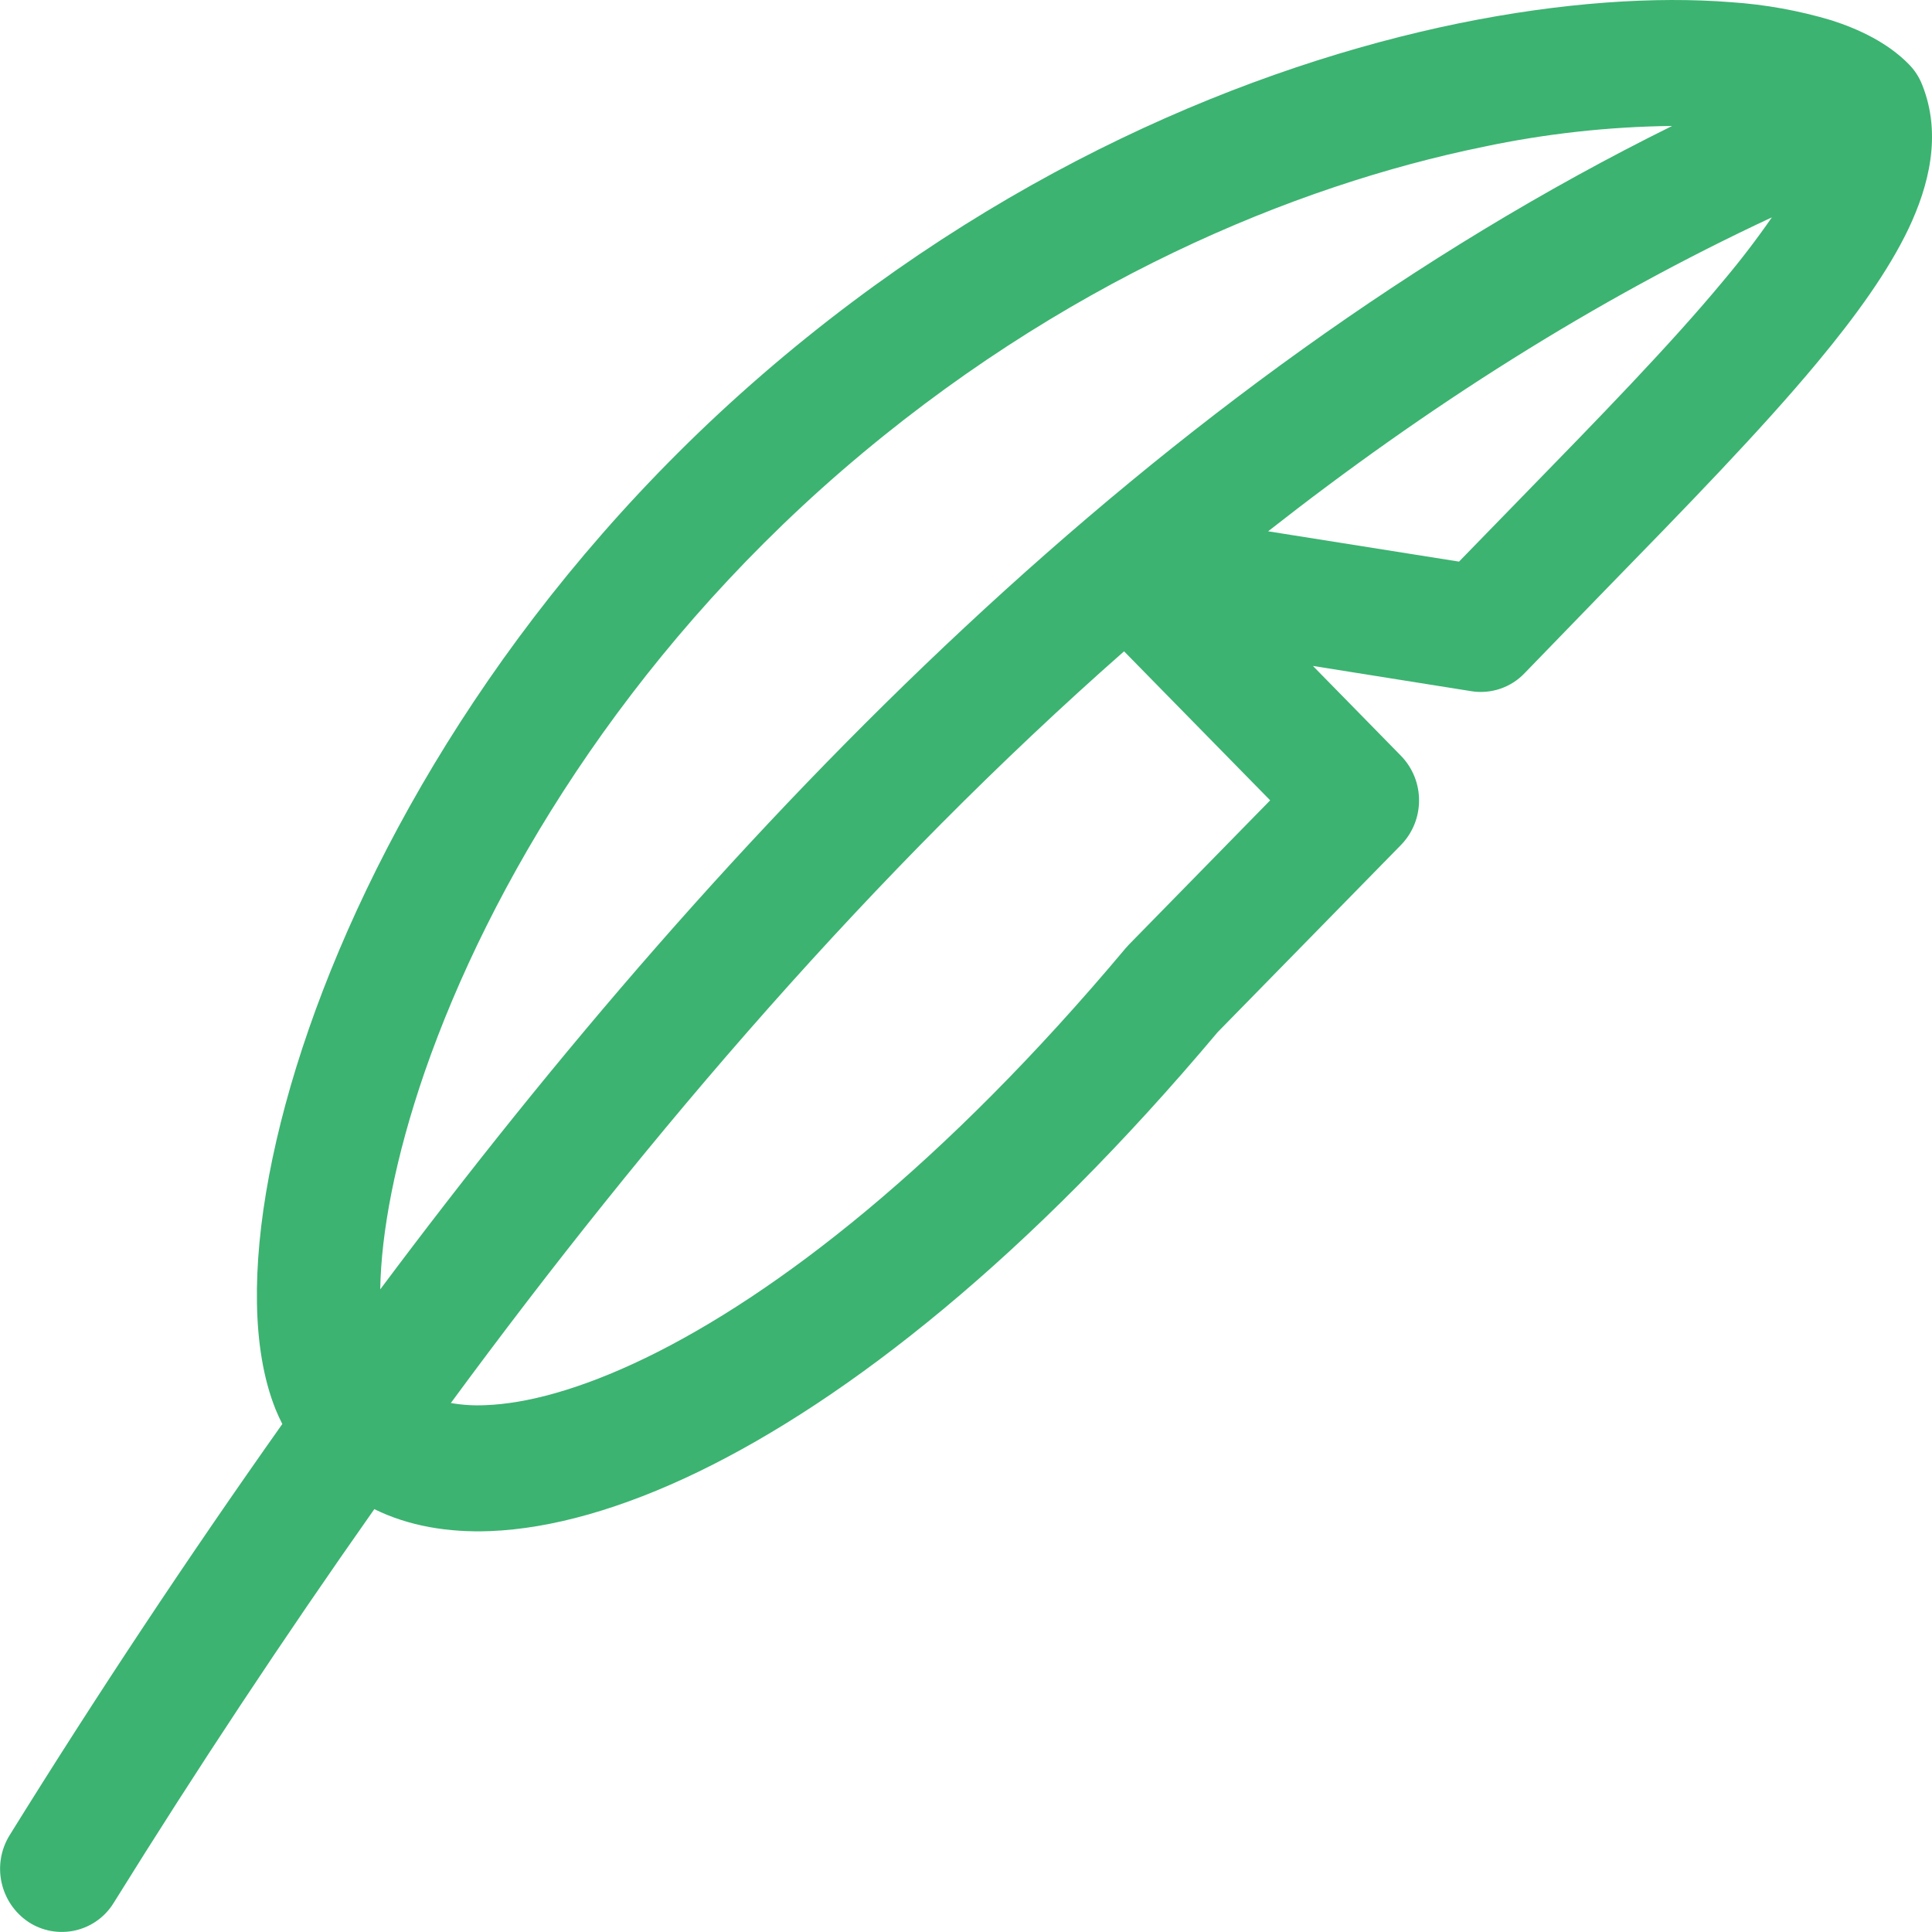
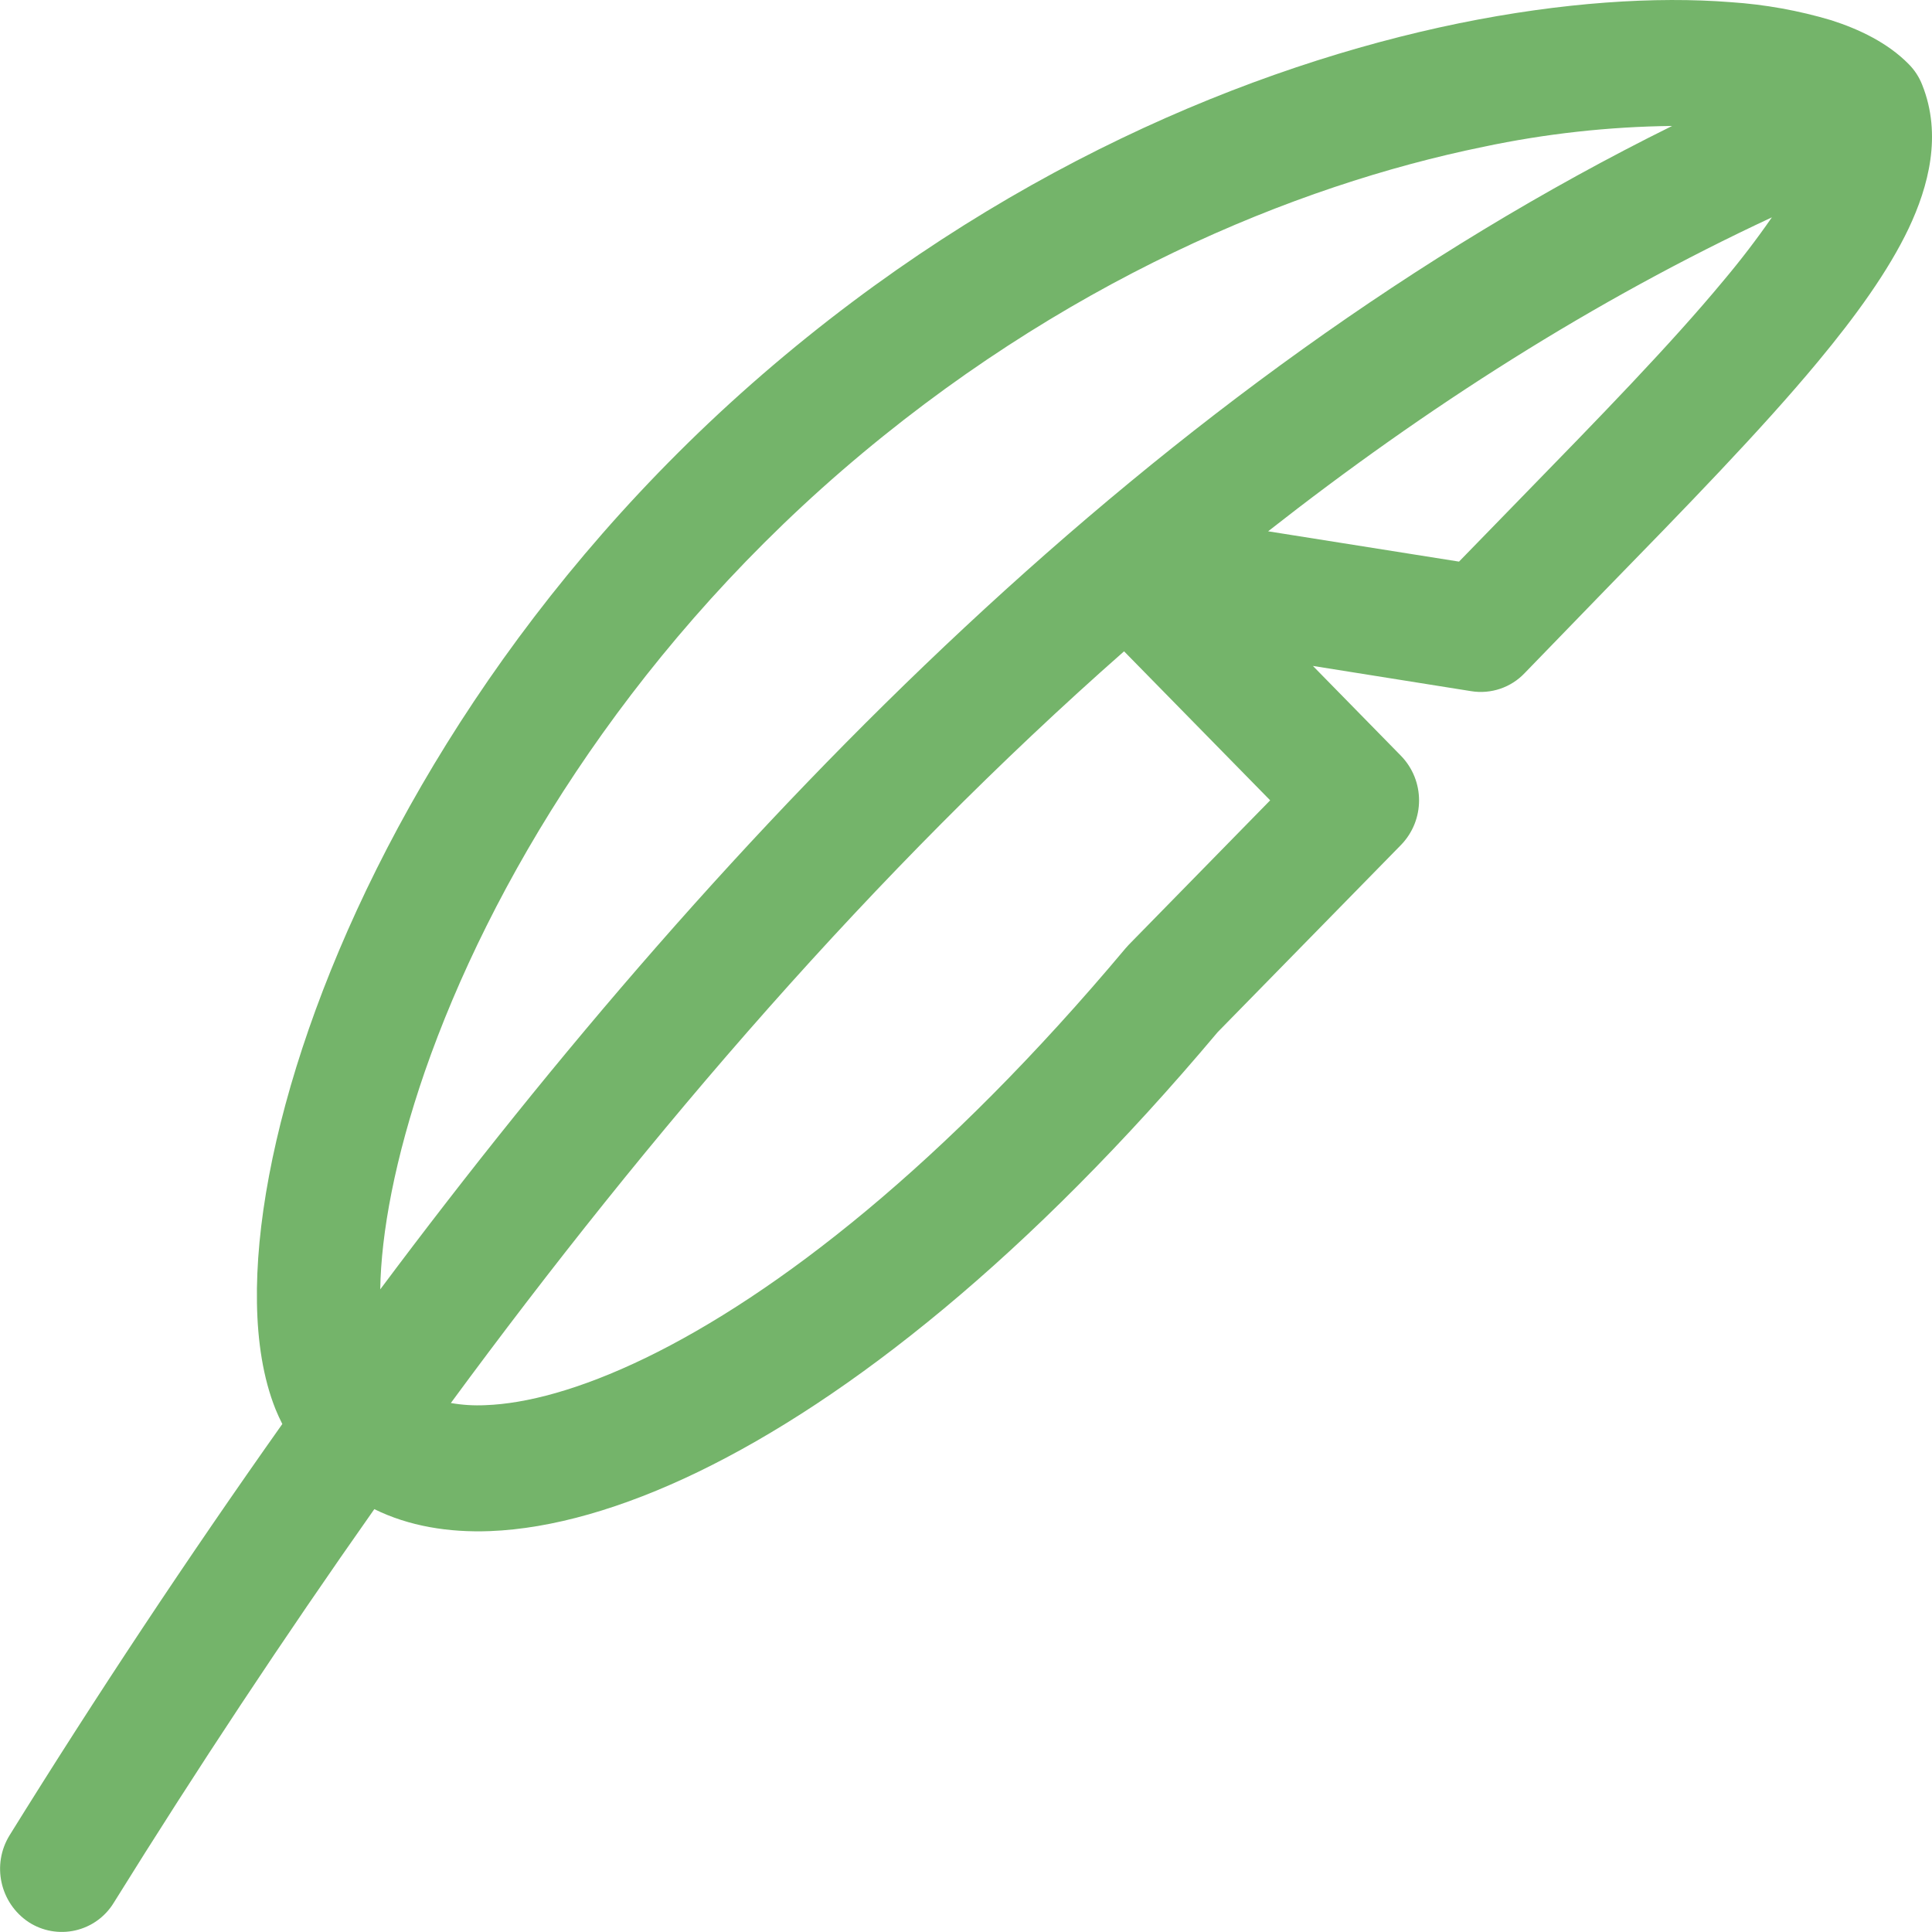
<svg xmlns="http://www.w3.org/2000/svg" width="1em" height="1em" viewBox="0 0 16 16" fill="currentColor">
-   <path fill="mediumseagreen" d="M15.807.531c-.174-.177-.41-.289-.64-.363a3.8 3.8 0 0 0-.833-.15c-.62-.049-1.394 0-2.252.175C10.365.545 8.264 1.415 6.315 3.1S3.147 6.824 2.557 8.523c-.294.847-.44 1.634-.429 2.268c.005.316.05.62.154.88q.025.061.056.122A68 68 0 0 0 .08 15.198a.53.53 0 0 0 .157.72a.504.504 0 0 0 .705-.16a68 68 0 0 1 2.158-3.26c.285.141.616.195.958.182c.513-.02 1.098-.188 1.723-.49c1.25-.605 2.744-1.787 4.303-3.642l1.518-1.55a.53.53 0 0 0 0-.739l-.729-.744l1.311.209a.5.5 0 0 0 .443-.15l.663-.684c.663-.68 1.292-1.325 1.763-1.892c.314-.378.585-.752.754-1.107c.163-.345.278-.773.112-1.188a.5.5 0 0 0-.112-.172M3.733 11.62C5.385 9.374 7.24 7.215 9.309 5.394l1.21 1.234l-1.171 1.196l-.027.03c-1.5 1.789-2.891 2.867-3.977 3.393c-.544.263-.99.378-1.324.39a1.3 1.3 0 0 1-.287-.018Zm6.769-7.22c1.31-1.028 2.7-1.914 4.172-2.6a7 7 0 0 1-.4.523c-.442.533-1.028 1.134-1.681 1.804l-.51.524zm3.346-3.357C9.594 3.147 6.045 6.8 3.149 10.678c.007-.464.121-1.086.37-1.806c.533-1.535 1.65-3.415 3.455-4.976c1.807-1.561 3.746-2.36 5.31-2.68a8 8 0 0 1 1.564-.173" />
+   <path fill="hsl(112, 33%, 56%)" d="M15.807.531c-.174-.177-.41-.289-.64-.363a3.8 3.8 0 0 0-.833-.15c-.62-.049-1.394 0-2.252.175C10.365.545 8.264 1.415 6.315 3.1S3.147 6.824 2.557 8.523c-.294.847-.44 1.634-.429 2.268c.005.316.05.62.154.88q.025.061.056.122A68 68 0 0 0 .08 15.198a.53.53 0 0 0 .157.72a.504.504 0 0 0 .705-.16a68 68 0 0 1 2.158-3.26c.285.141.616.195.958.182c.513-.02 1.098-.188 1.723-.49c1.25-.605 2.744-1.787 4.303-3.642l1.518-1.55a.53.53 0 0 0 0-.739l-.729-.744l1.311.209a.5.5 0 0 0 .443-.15l.663-.684c.663-.68 1.292-1.325 1.763-1.892c.314-.378.585-.752.754-1.107c.163-.345.278-.773.112-1.188a.5.5 0 0 0-.112-.172M3.733 11.62C5.385 9.374 7.24 7.215 9.309 5.394l1.21 1.234l-1.171 1.196l-.027.03c-1.5 1.789-2.891 2.867-3.977 3.393c-.544.263-.99.378-1.324.39a1.3 1.3 0 0 1-.287-.018Zm6.769-7.22c1.31-1.028 2.7-1.914 4.172-2.6a7 7 0 0 1-.4.523c-.442.533-1.028 1.134-1.681 1.804l-.51.524zm3.346-3.357C9.594 3.147 6.045 6.8 3.149 10.678c.007-.464.121-1.086.37-1.806c.533-1.535 1.65-3.415 3.455-4.976c1.807-1.561 3.746-2.36 5.31-2.68a8 8 0 0 1 1.564-.173" />
</svg>
